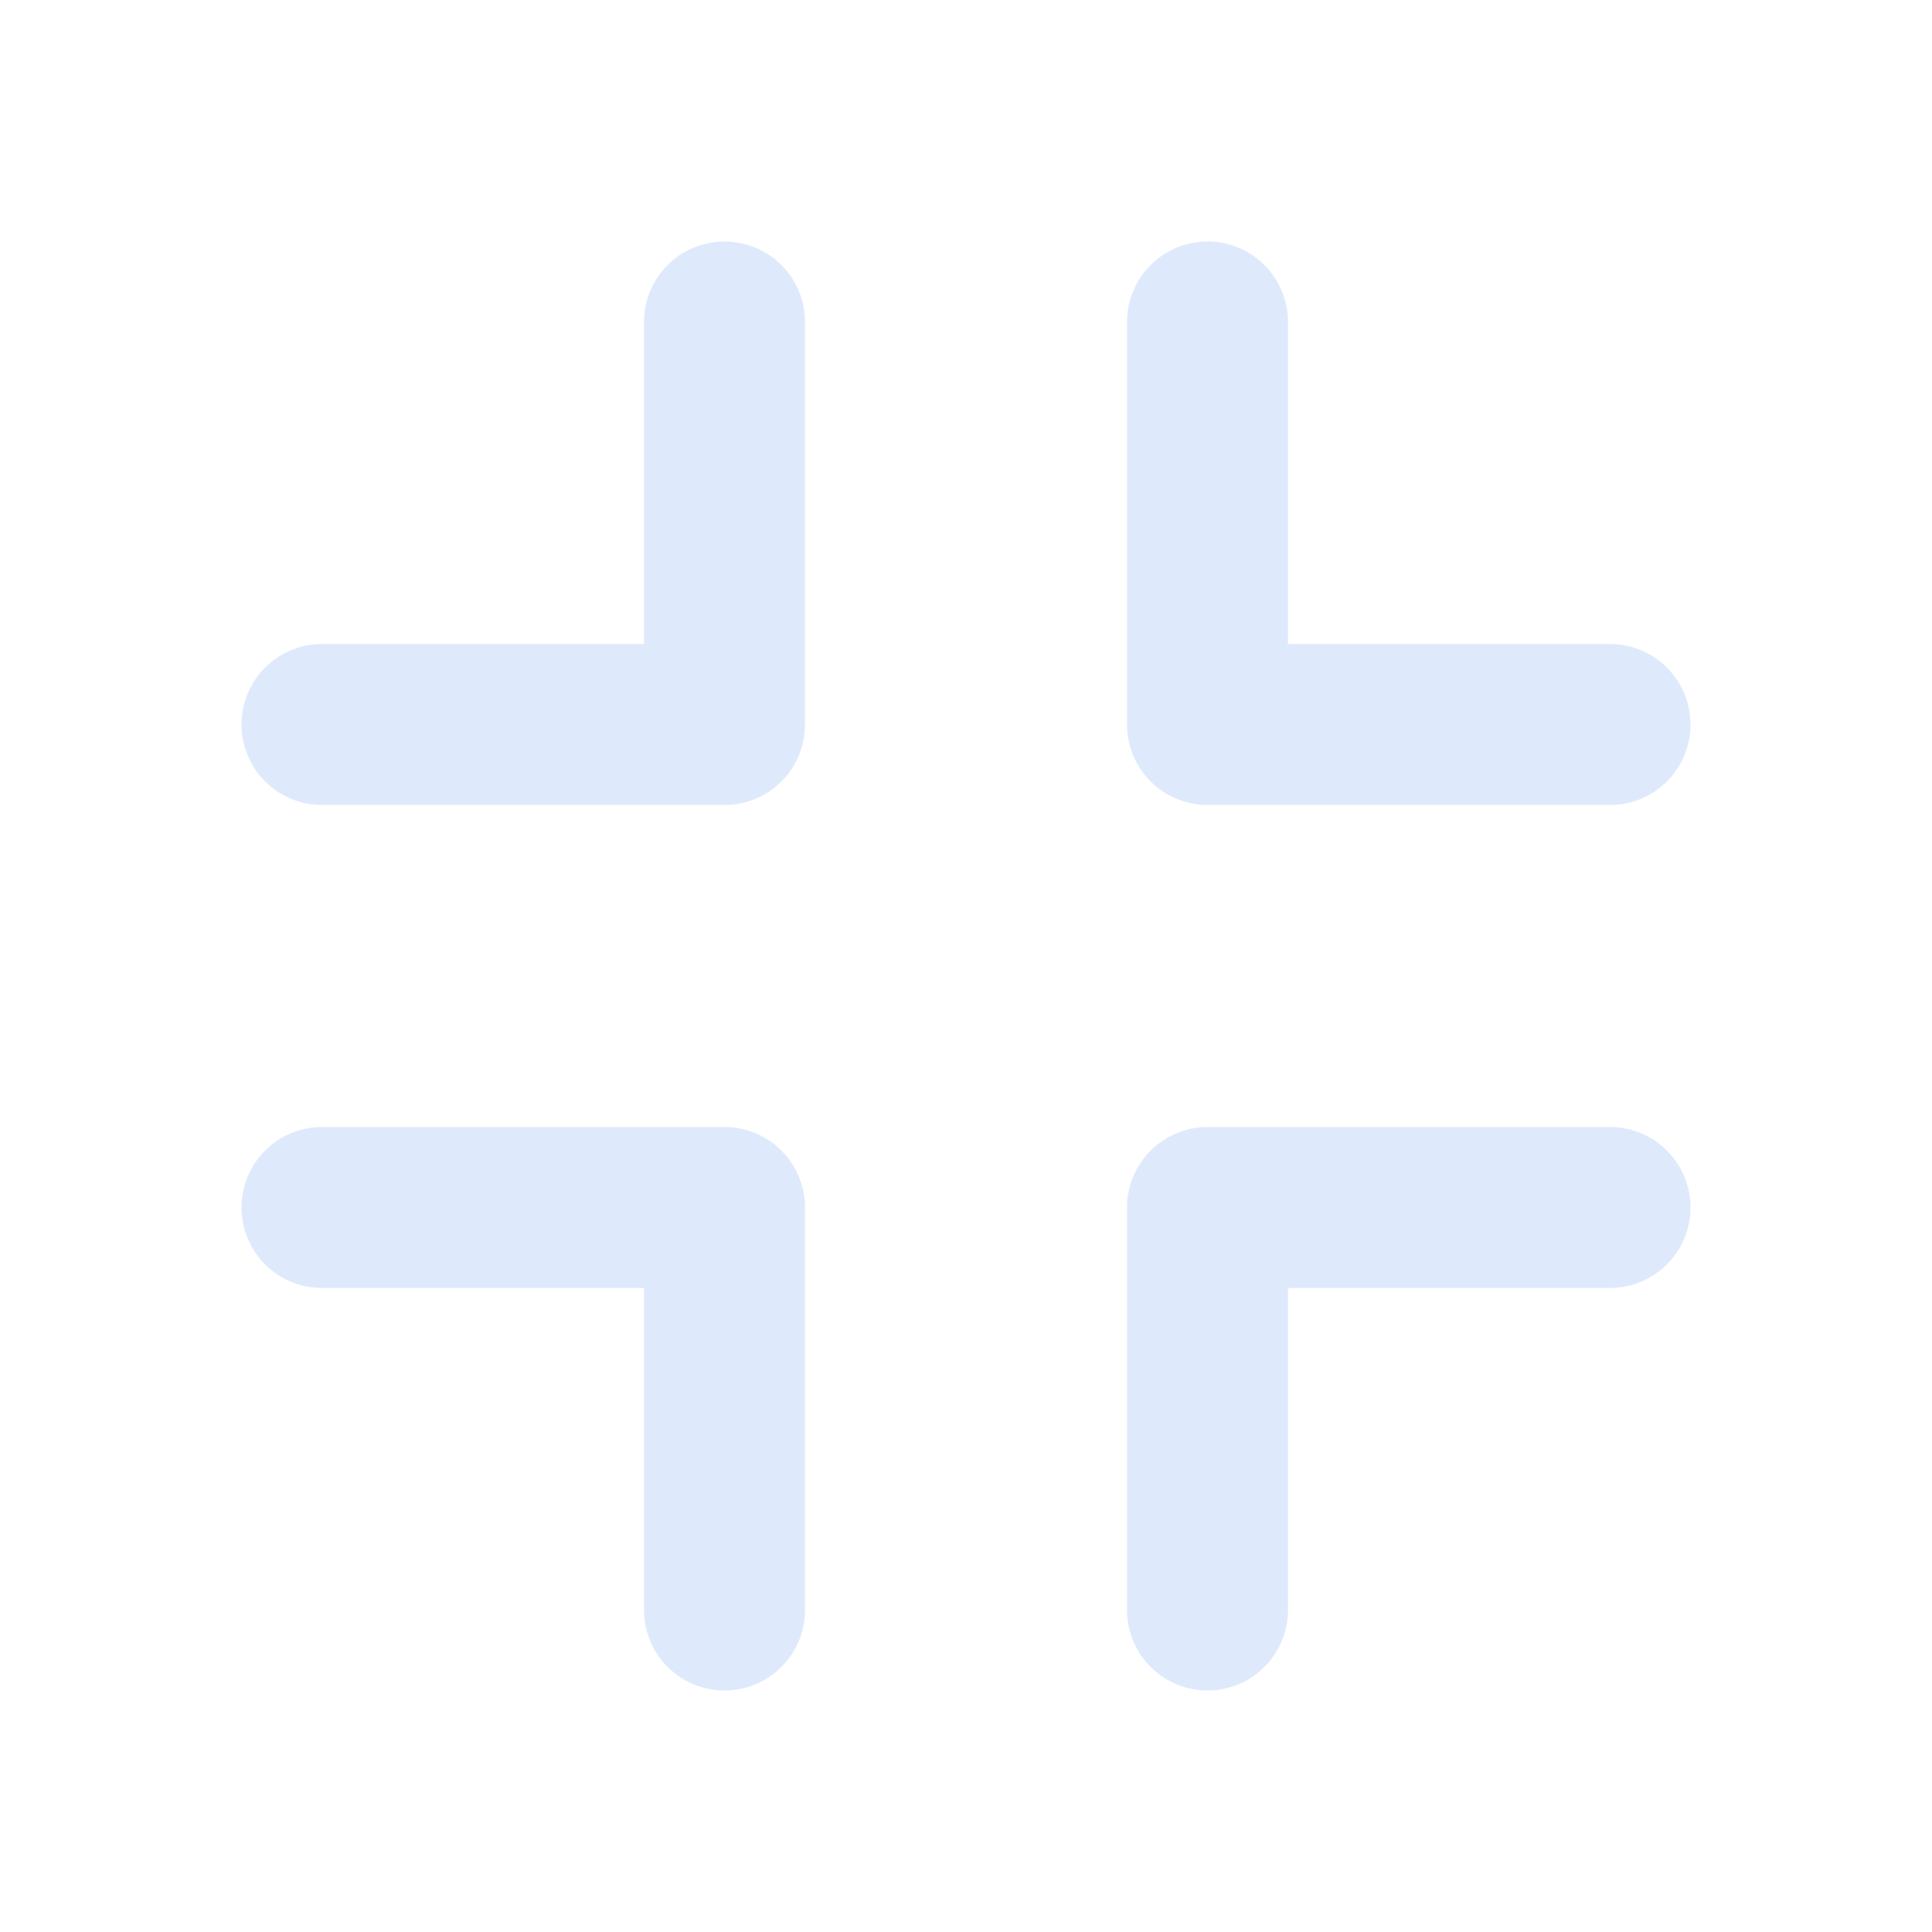
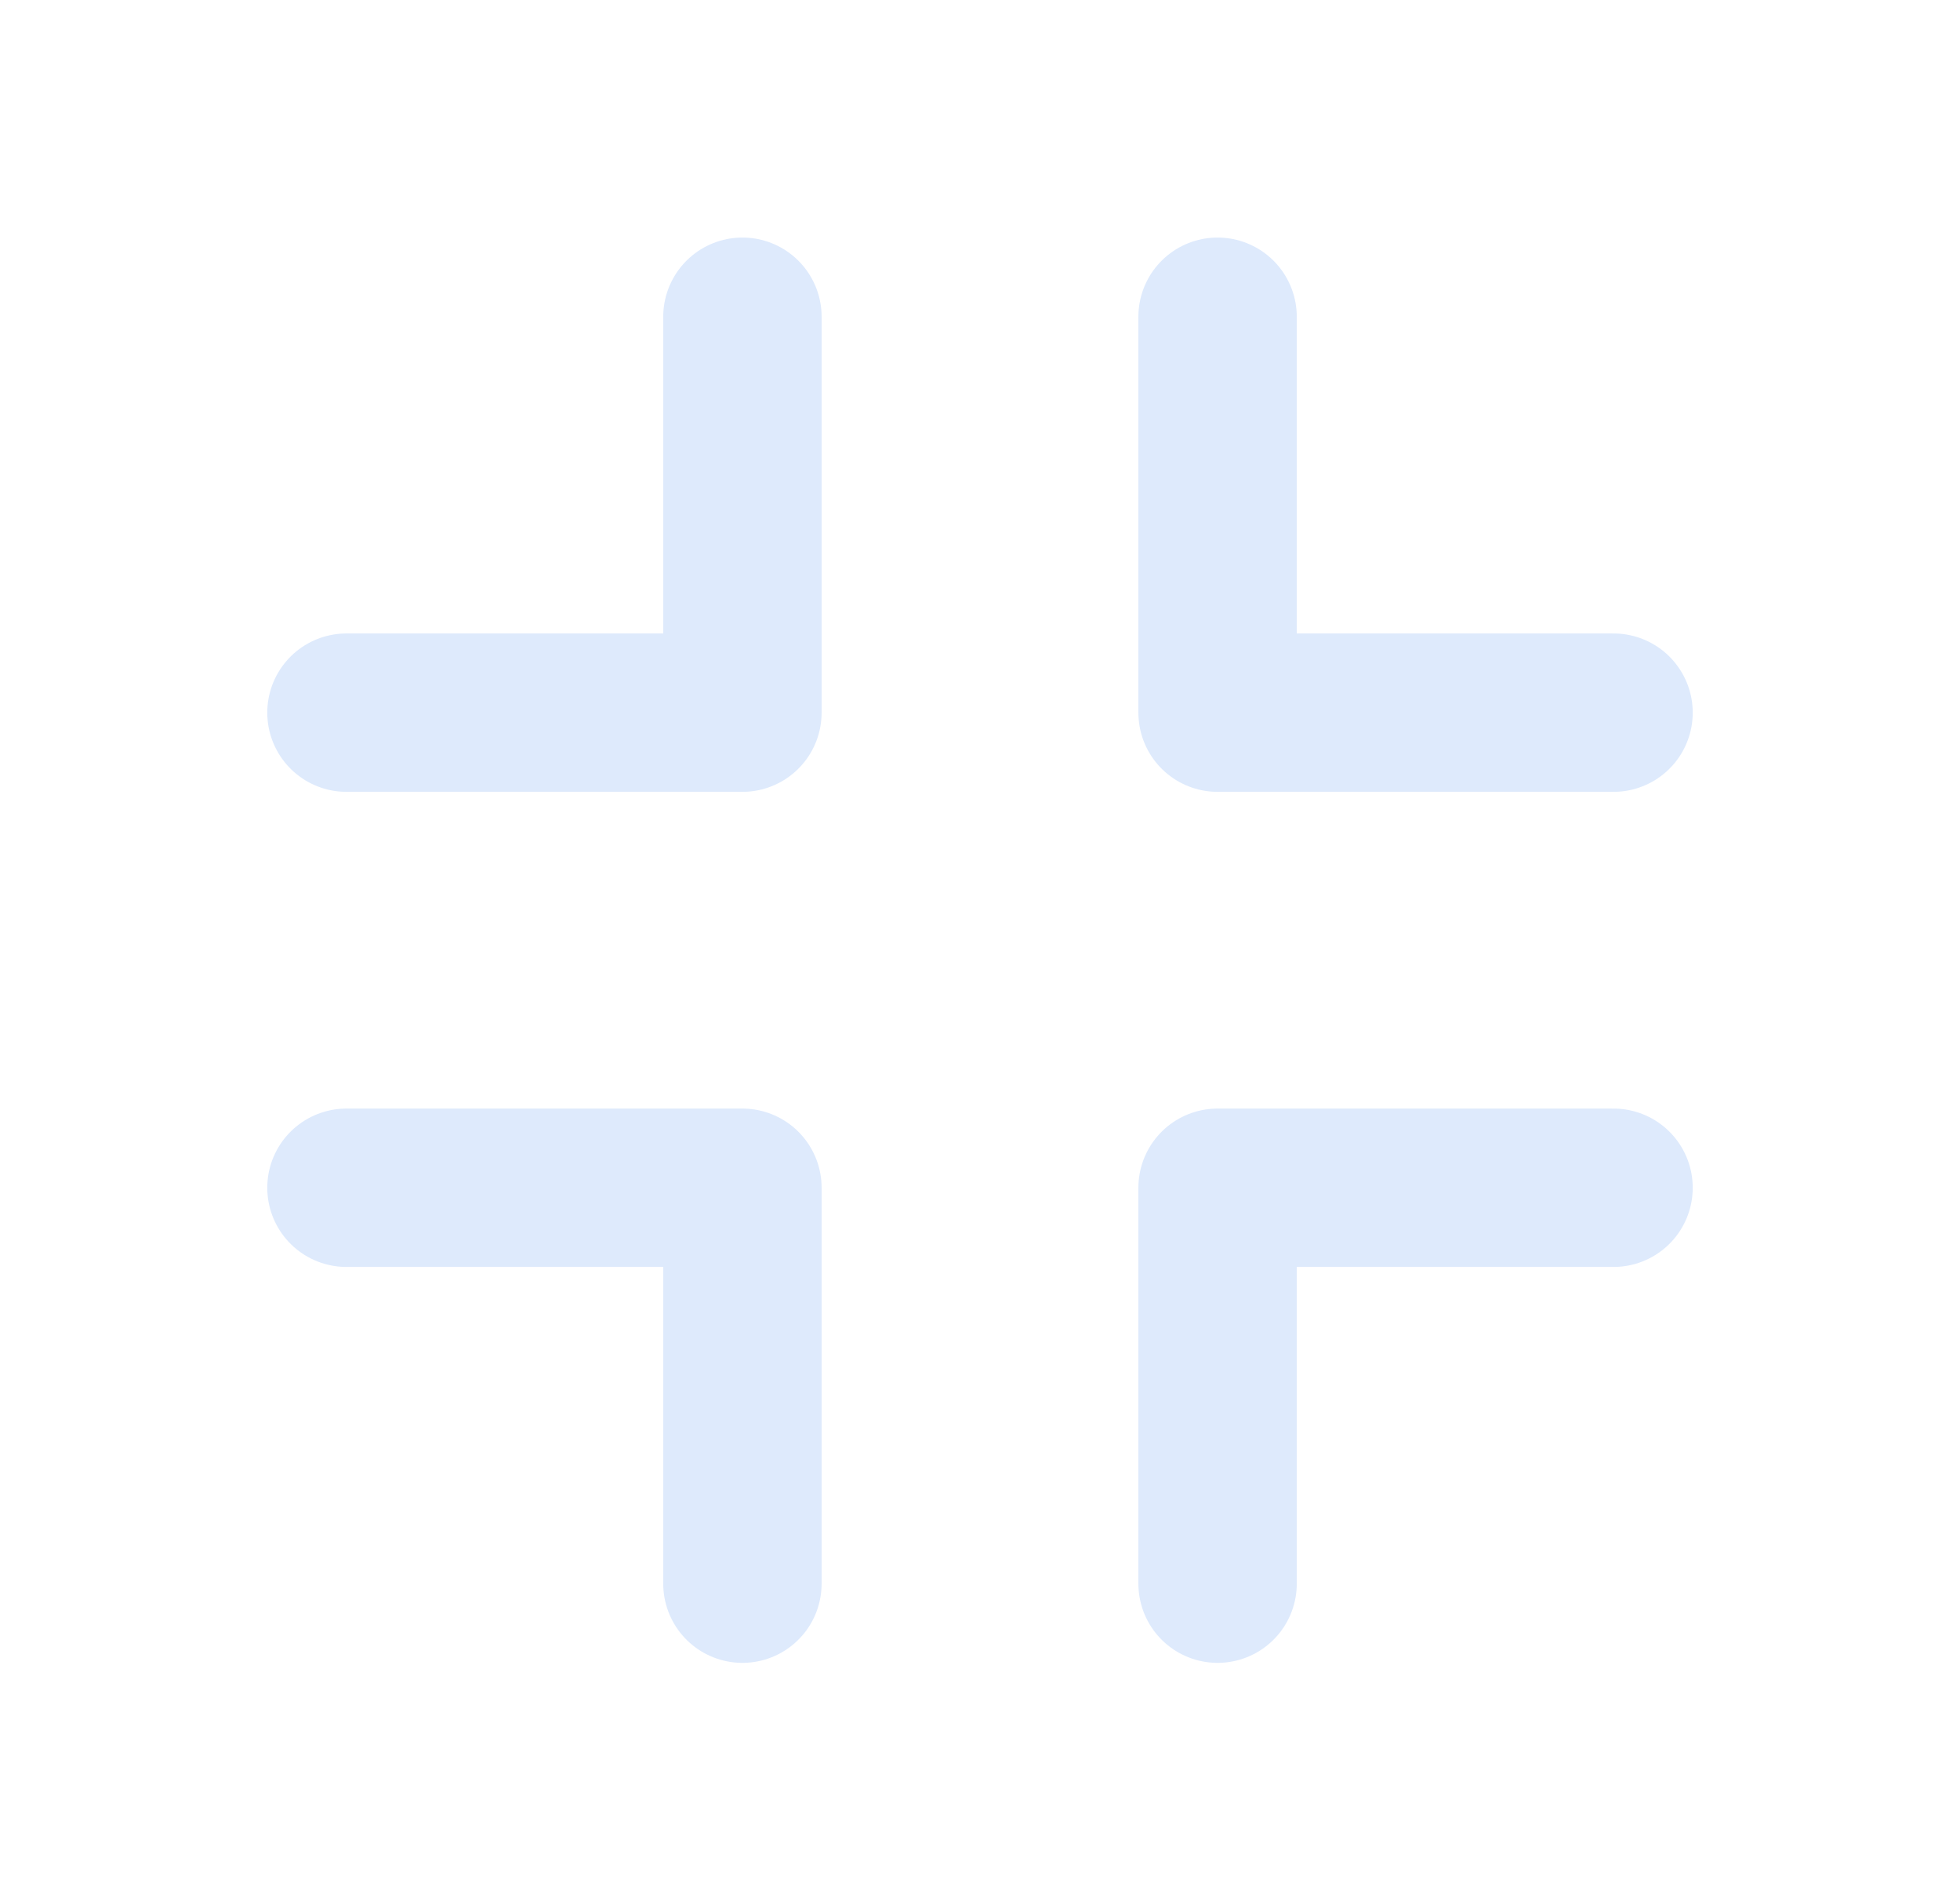
- <svg xmlns="http://www.w3.org/2000/svg" width="800px" height="800px" viewBox="0 0 24 24" fill="none">
+ <svg xmlns="http://www.w3.org/2000/svg" width="33px" height="32px" viewBox="0 0 24 24" fill="none">
  <g id="SVGRepo_bgCarrier" stroke-width="0" />
  <g id="SVGRepo_tracerCarrier" stroke-linecap="round" stroke-linejoin="round" />
  <g id="SVGRepo_iconCarrier">
    <path d="M9 4V9H4M15 4V9H20M4 15H9V20M15 20V15H20" stroke="#DEEAFC" stroke-width="2" stroke-linecap="round" stroke-linejoin="round" />
  </g>
</svg>
